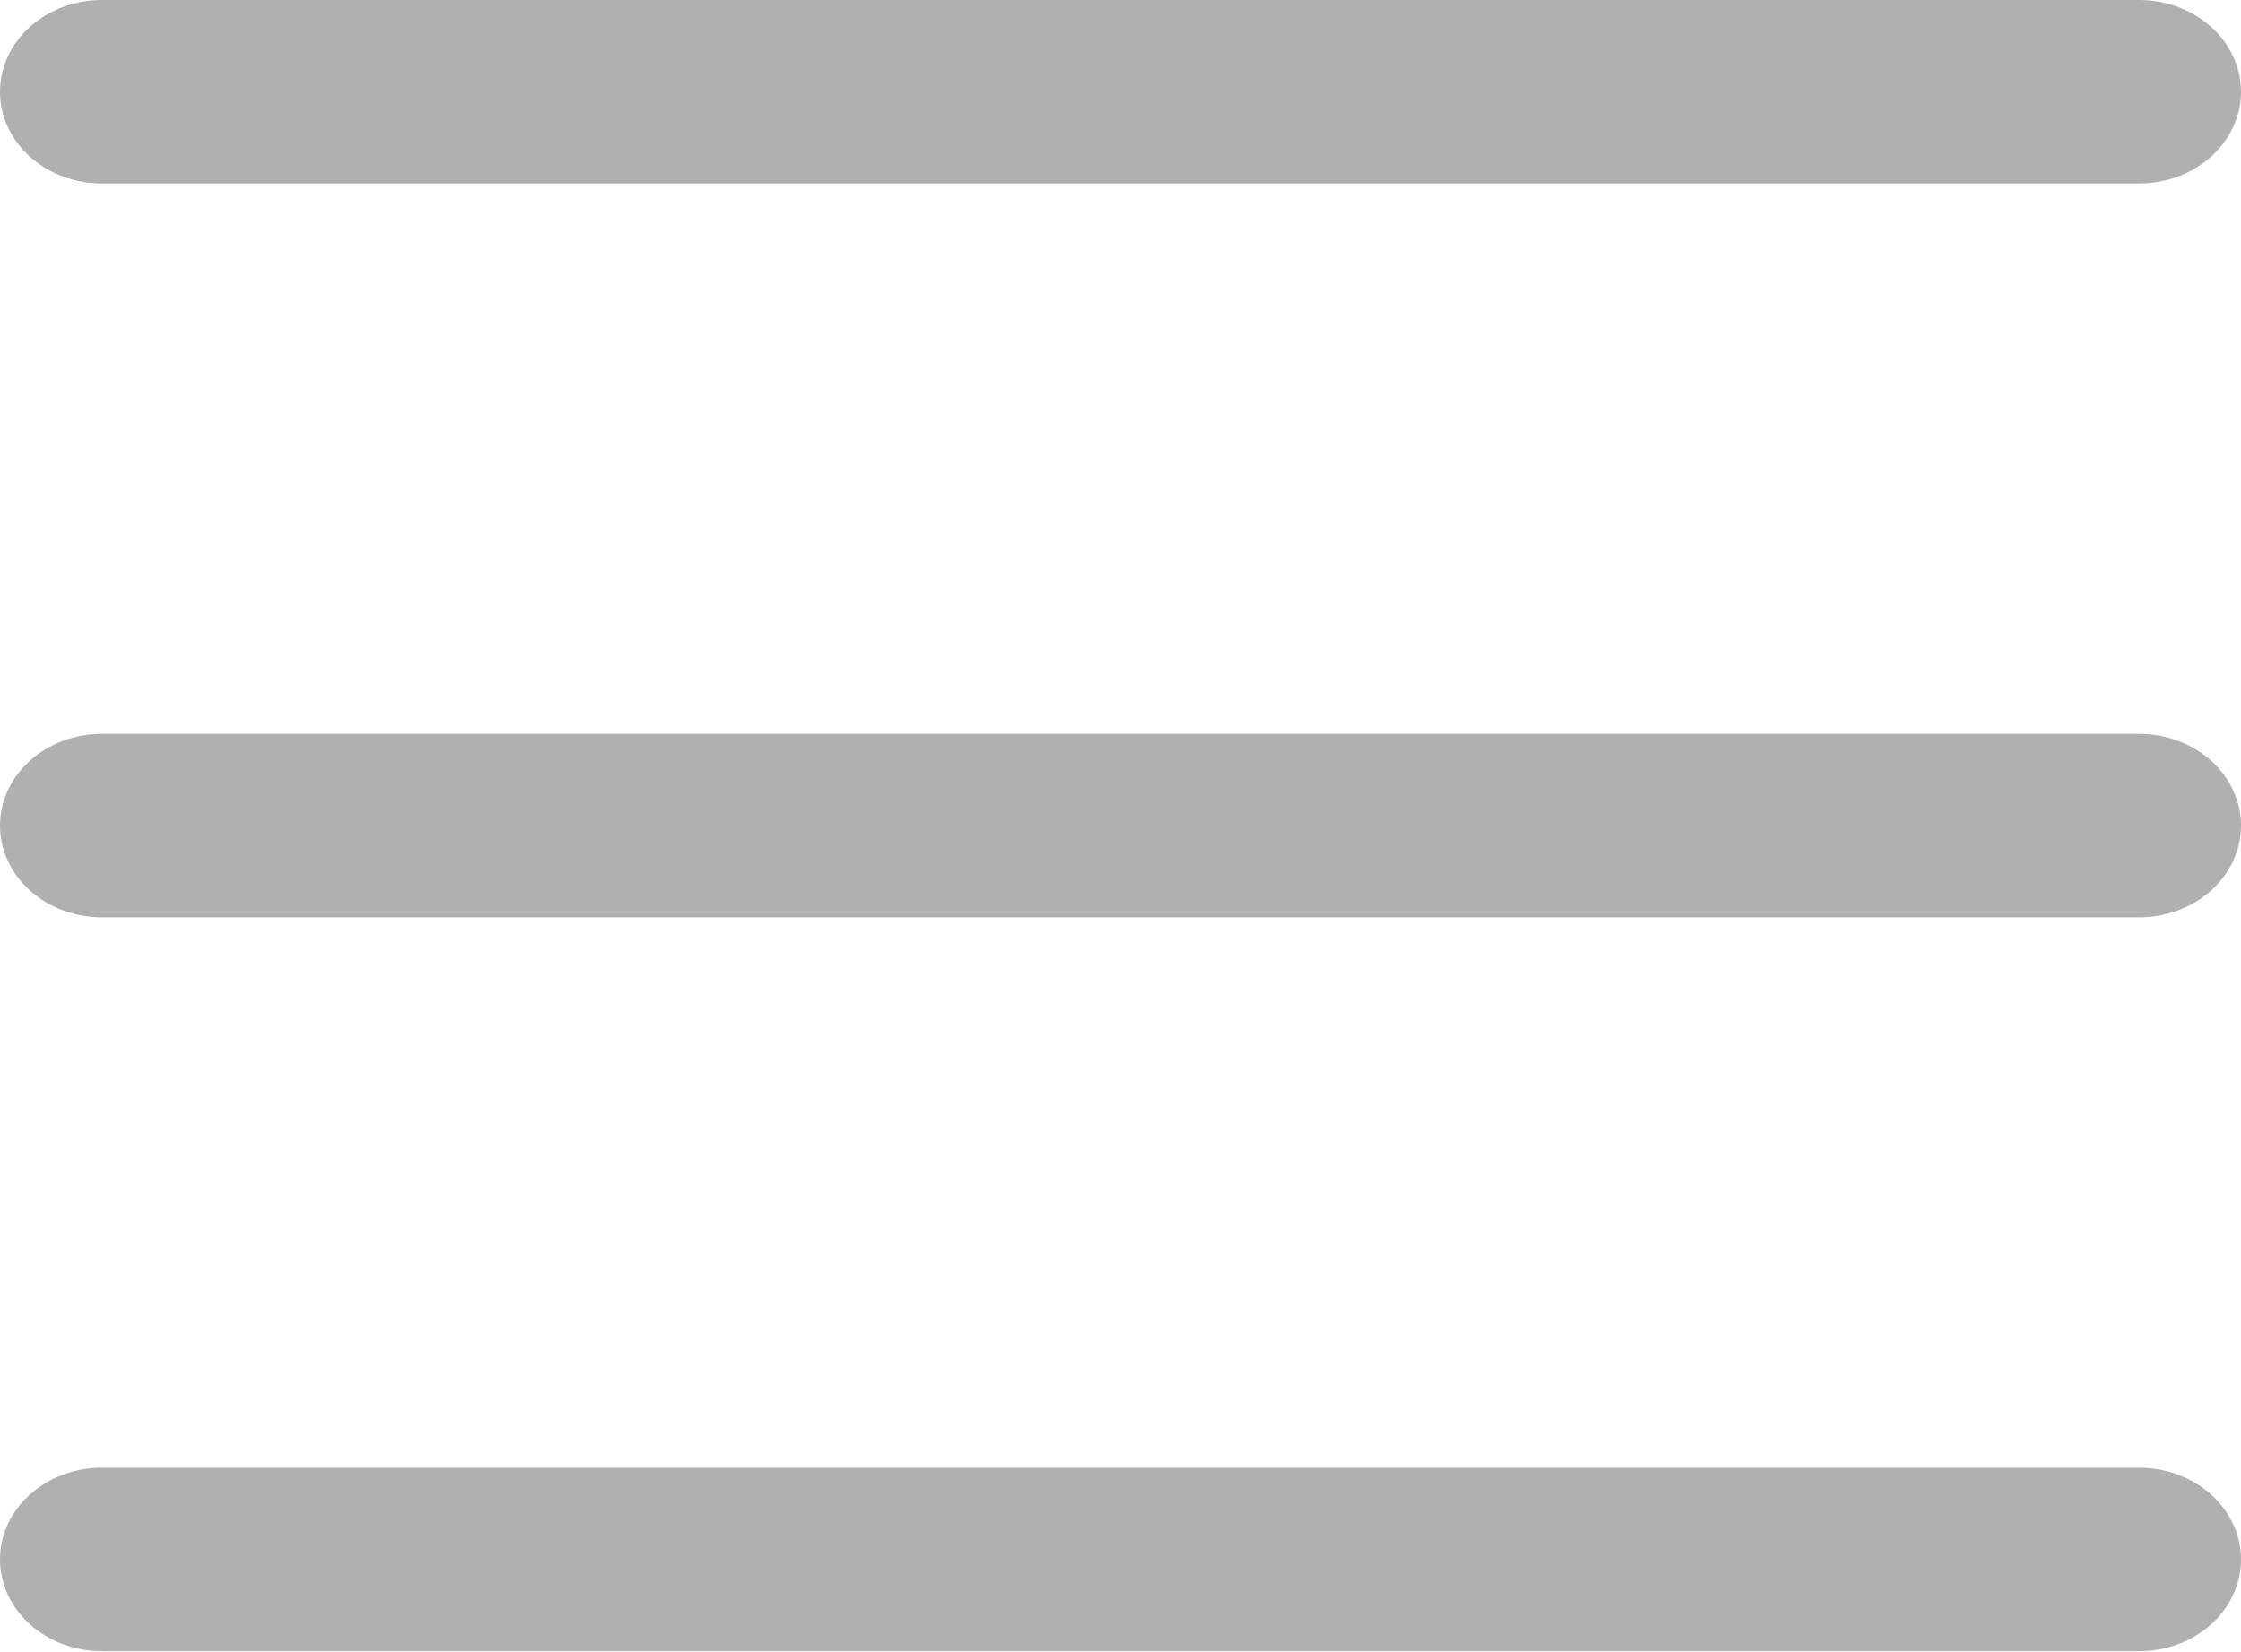
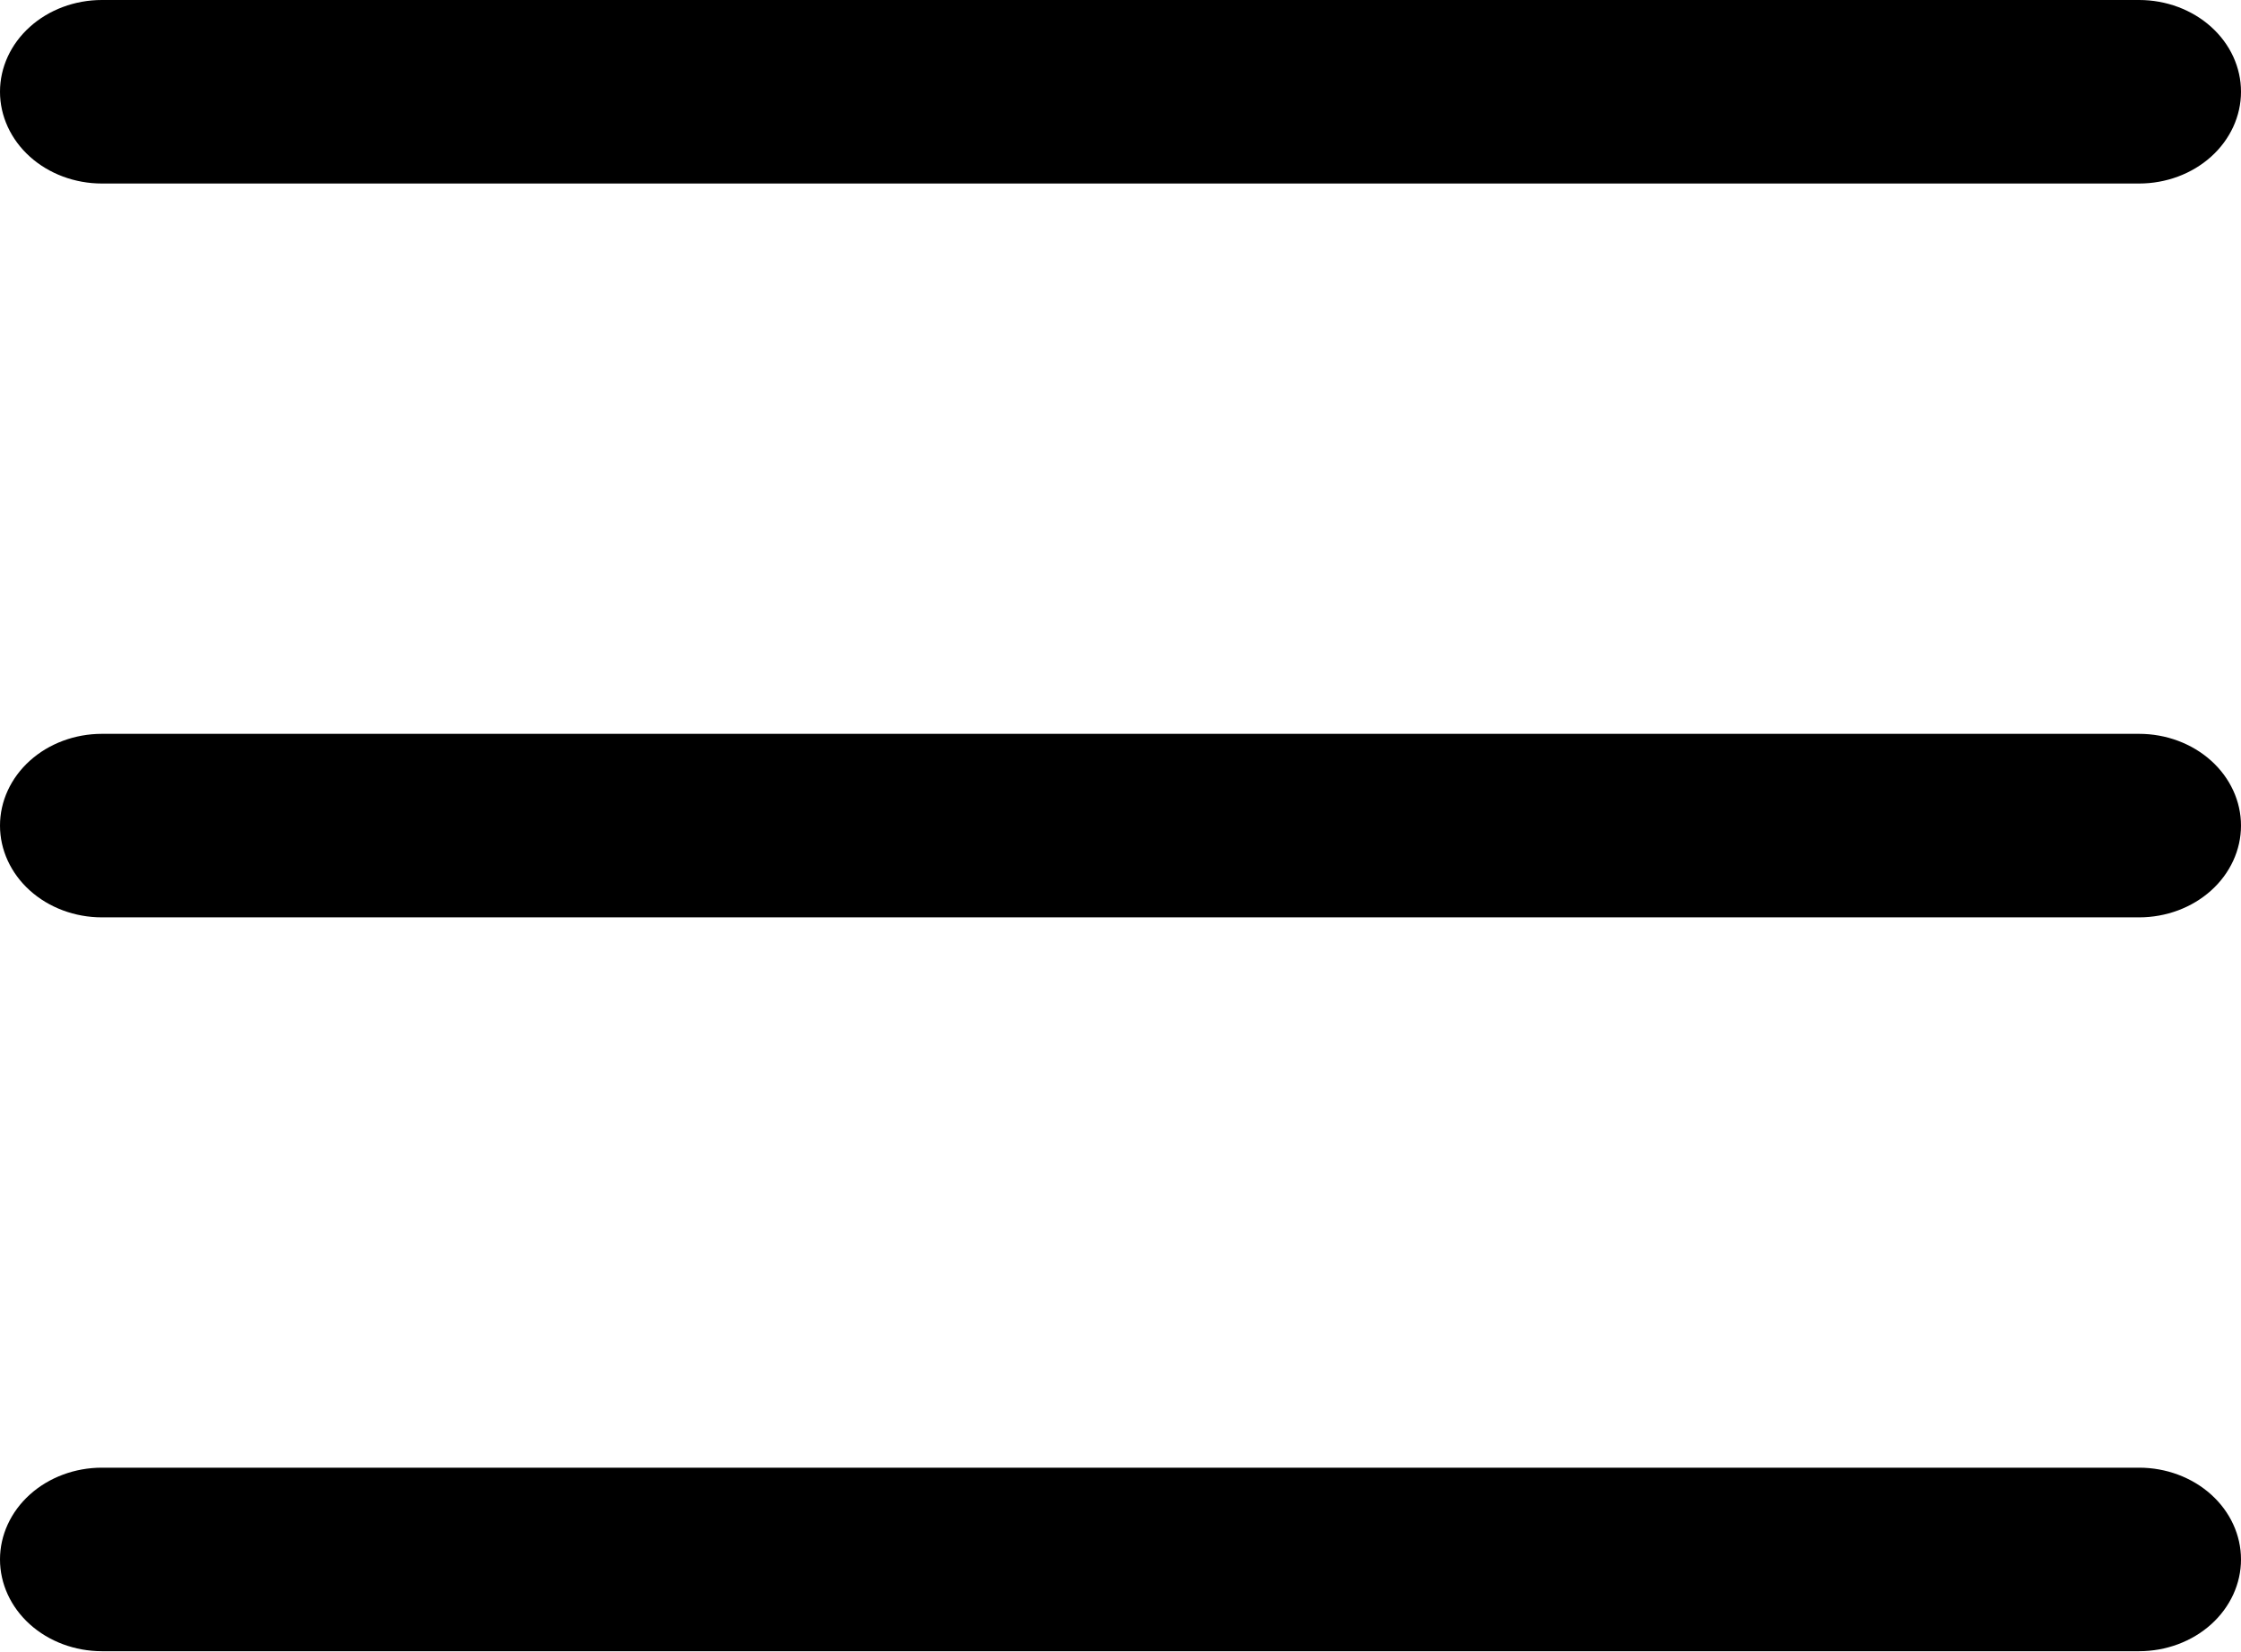
- <svg xmlns="http://www.w3.org/2000/svg" width="19" height="14" viewBox="0 0 19 14" fill="none">
-   <path fill-rule="evenodd" clip-rule="evenodd" d="M0 13.222C0 13.016 0.091 12.818 0.253 12.672C0.415 12.526 0.635 12.444 0.864 12.444H18.136C18.365 12.444 18.585 12.526 18.747 12.672C18.909 12.818 19 13.016 19 13.222C19 13.428 18.909 13.626 18.747 13.772C18.585 13.918 18.365 14 18.136 14H0.864C0.635 14 0.415 13.918 0.253 13.772C0.091 13.626 0 13.428 0 13.222ZM0 7C0 6.794 0.091 6.596 0.253 6.45C0.415 6.304 0.635 6.222 0.864 6.222H18.136C18.365 6.222 18.585 6.304 18.747 6.45C18.909 6.596 19 6.794 19 7C19 7.206 18.909 7.404 18.747 7.55C18.585 7.696 18.365 7.778 18.136 7.778H0.864C0.635 7.778 0.415 7.696 0.253 7.55C0.091 7.404 0 7.206 0 7ZM0 0.778C0 0.571 0.091 0.374 0.253 0.228C0.415 0.082 0.635 0 0.864 0H18.136C18.365 0 18.585 0.082 18.747 0.228C18.909 0.374 19 0.571 19 0.778C19 0.984 18.909 1.182 18.747 1.328C18.585 1.474 18.365 1.556 18.136 1.556H0.864C0.635 1.556 0.415 1.474 0.253 1.328C0.091 1.182 0 0.984 0 0.778Z" fill="#B0B0B0" />
+ <svg xmlns="http://www.w3.org/2000/svg" width="19" height="14" viewBox="0 0 19 14" fill="currentColor">
+   <path fill-rule="evenodd" clip-rule="evenodd" d="M0 13.222C0 13.016 0.091 12.818 0.253 12.672C0.415 12.526 0.635 12.444 0.864 12.444H18.136C18.365 12.444 18.585 12.526 18.747 12.672C18.909 12.818 19 13.016 19 13.222C19 13.428 18.909 13.626 18.747 13.772C18.585 13.918 18.365 14 18.136 14H0.864C0.635 14 0.415 13.918 0.253 13.772C0.091 13.626 0 13.428 0 13.222ZM0 7C0 6.794 0.091 6.596 0.253 6.45C0.415 6.304 0.635 6.222 0.864 6.222H18.136C18.365 6.222 18.585 6.304 18.747 6.45C18.909 6.596 19 6.794 19 7C19 7.206 18.909 7.404 18.747 7.55C18.585 7.696 18.365 7.778 18.136 7.778H0.864C0.635 7.778 0.415 7.696 0.253 7.55C0.091 7.404 0 7.206 0 7ZM0 0.778C0 0.571 0.091 0.374 0.253 0.228C0.415 0.082 0.635 0 0.864 0H18.136C18.365 0 18.585 0.082 18.747 0.228C18.909 0.374 19 0.571 19 0.778C19 0.984 18.909 1.182 18.747 1.328C18.585 1.474 18.365 1.556 18.136 1.556H0.864C0.635 1.556 0.415 1.474 0.253 1.328C0.091 1.182 0 0.984 0 0.778Z" fill="currentColor" />
</svg>
